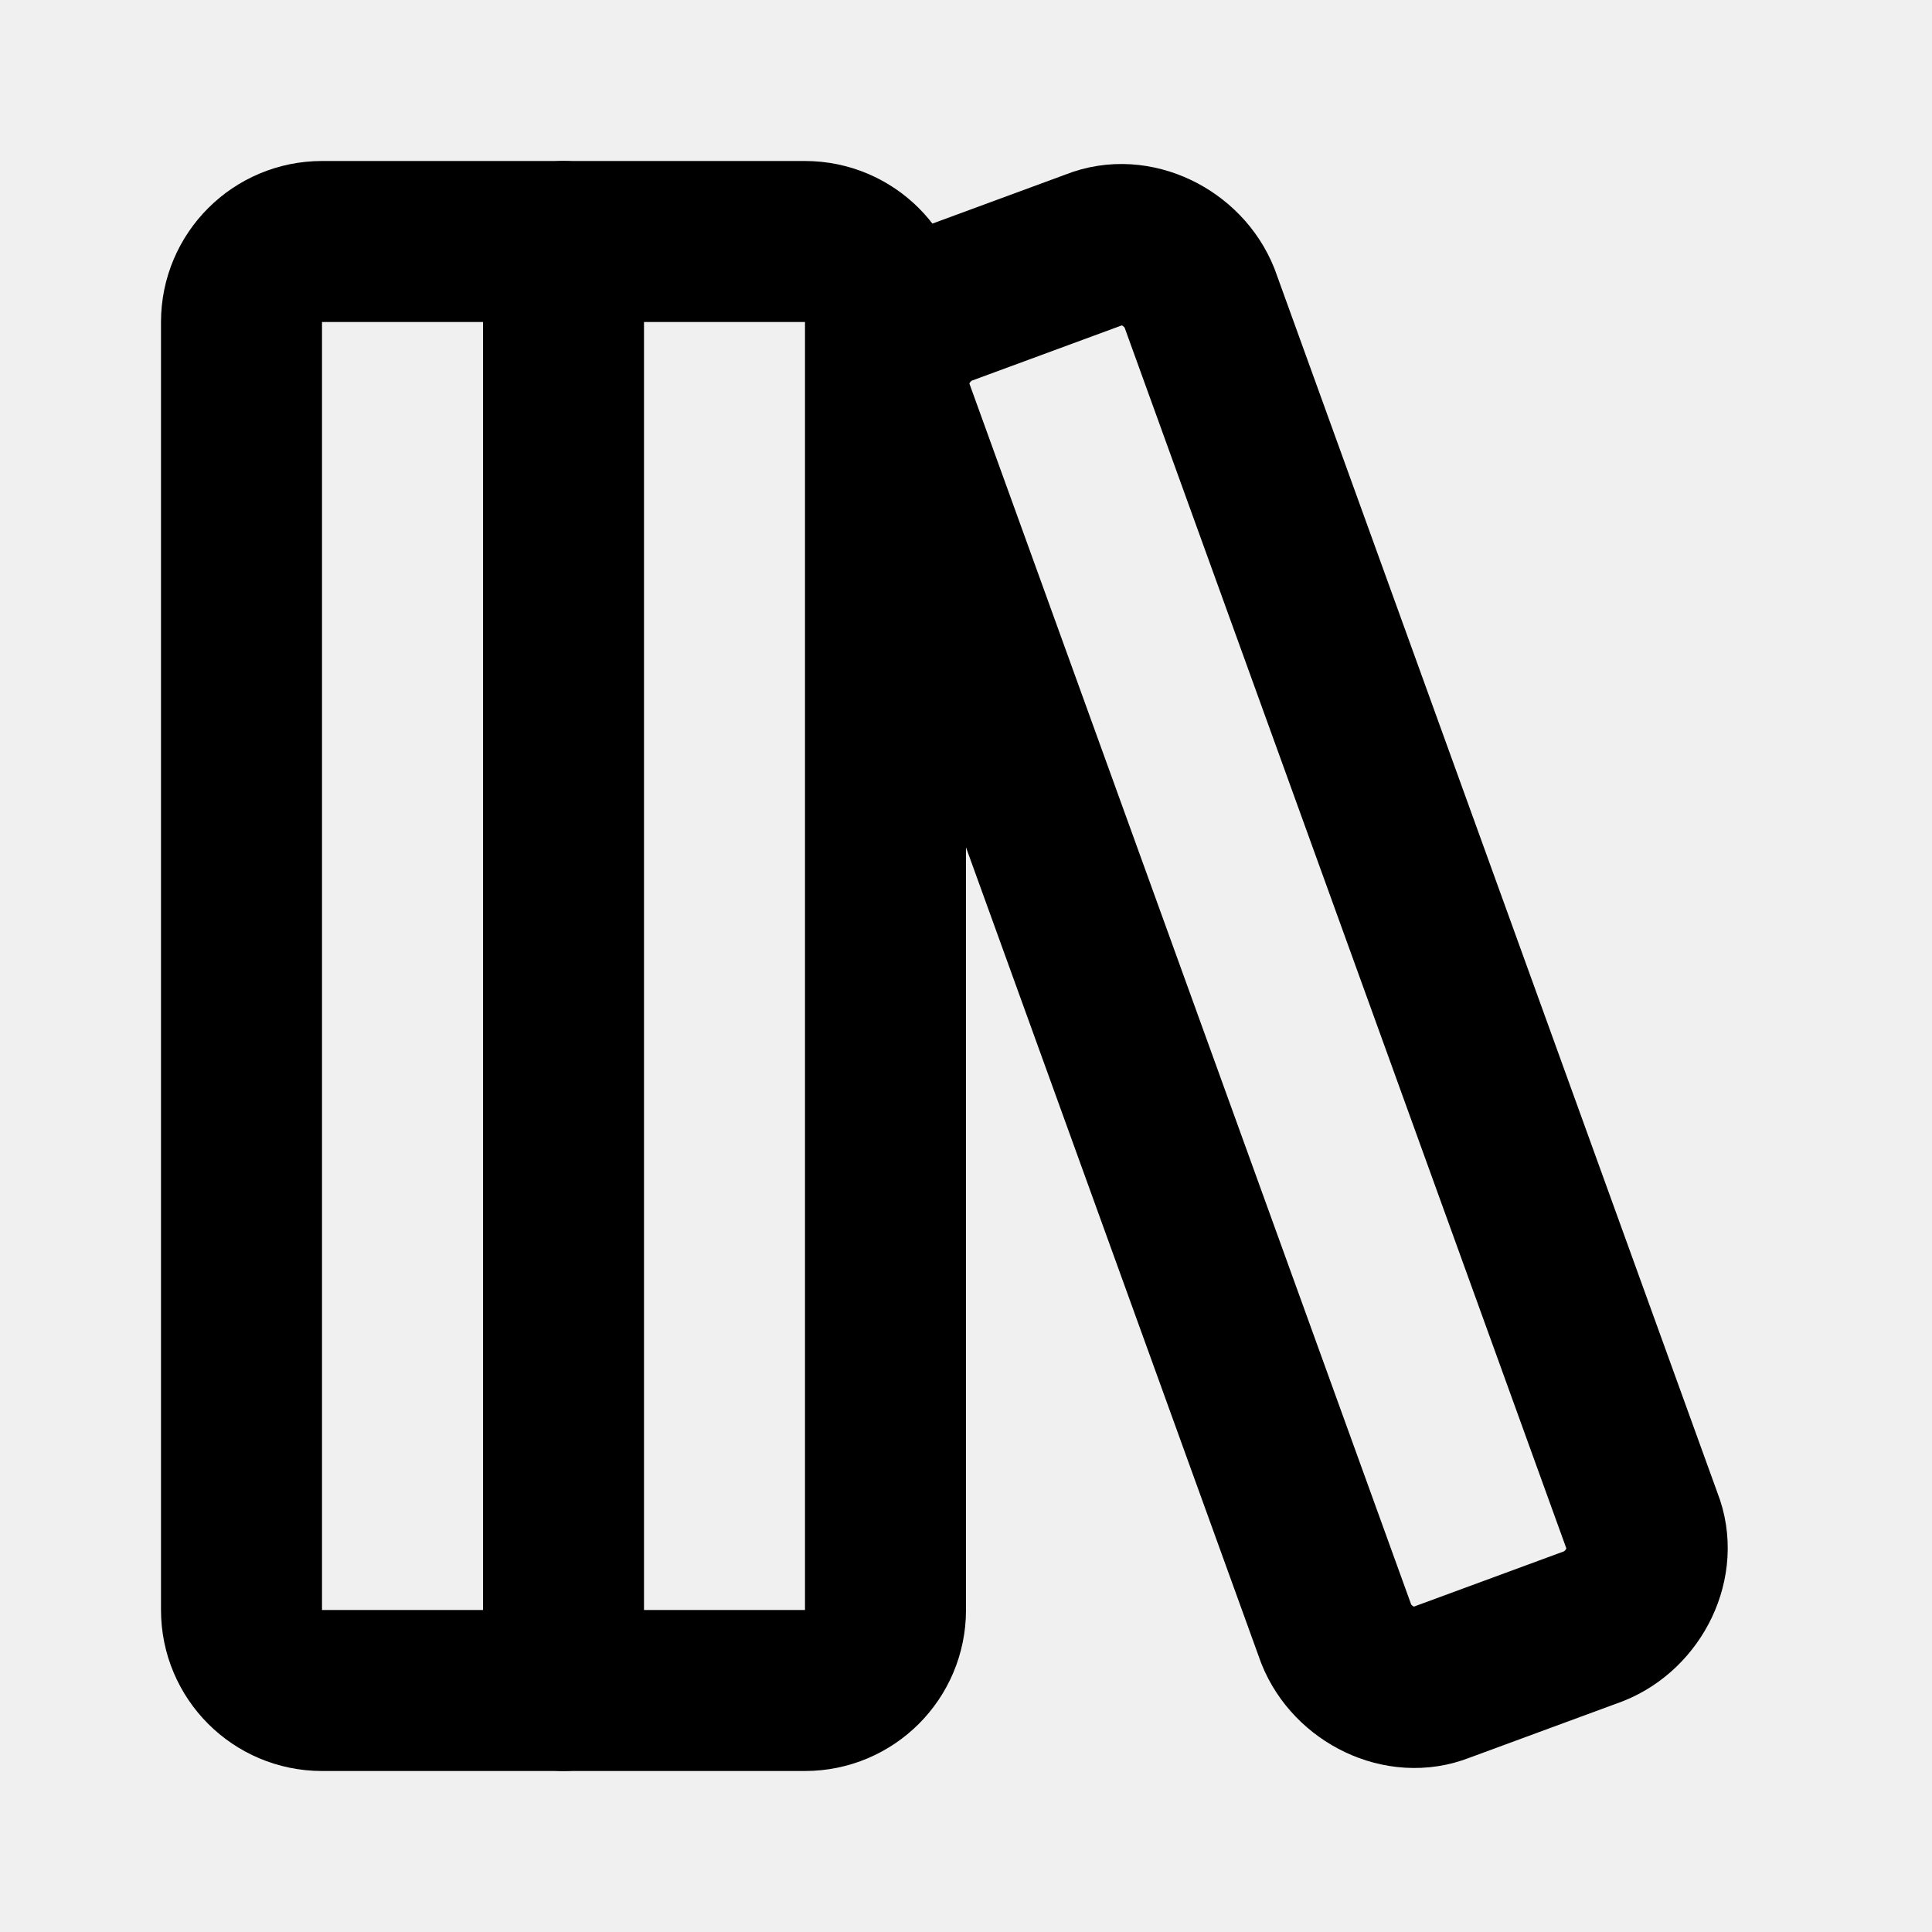
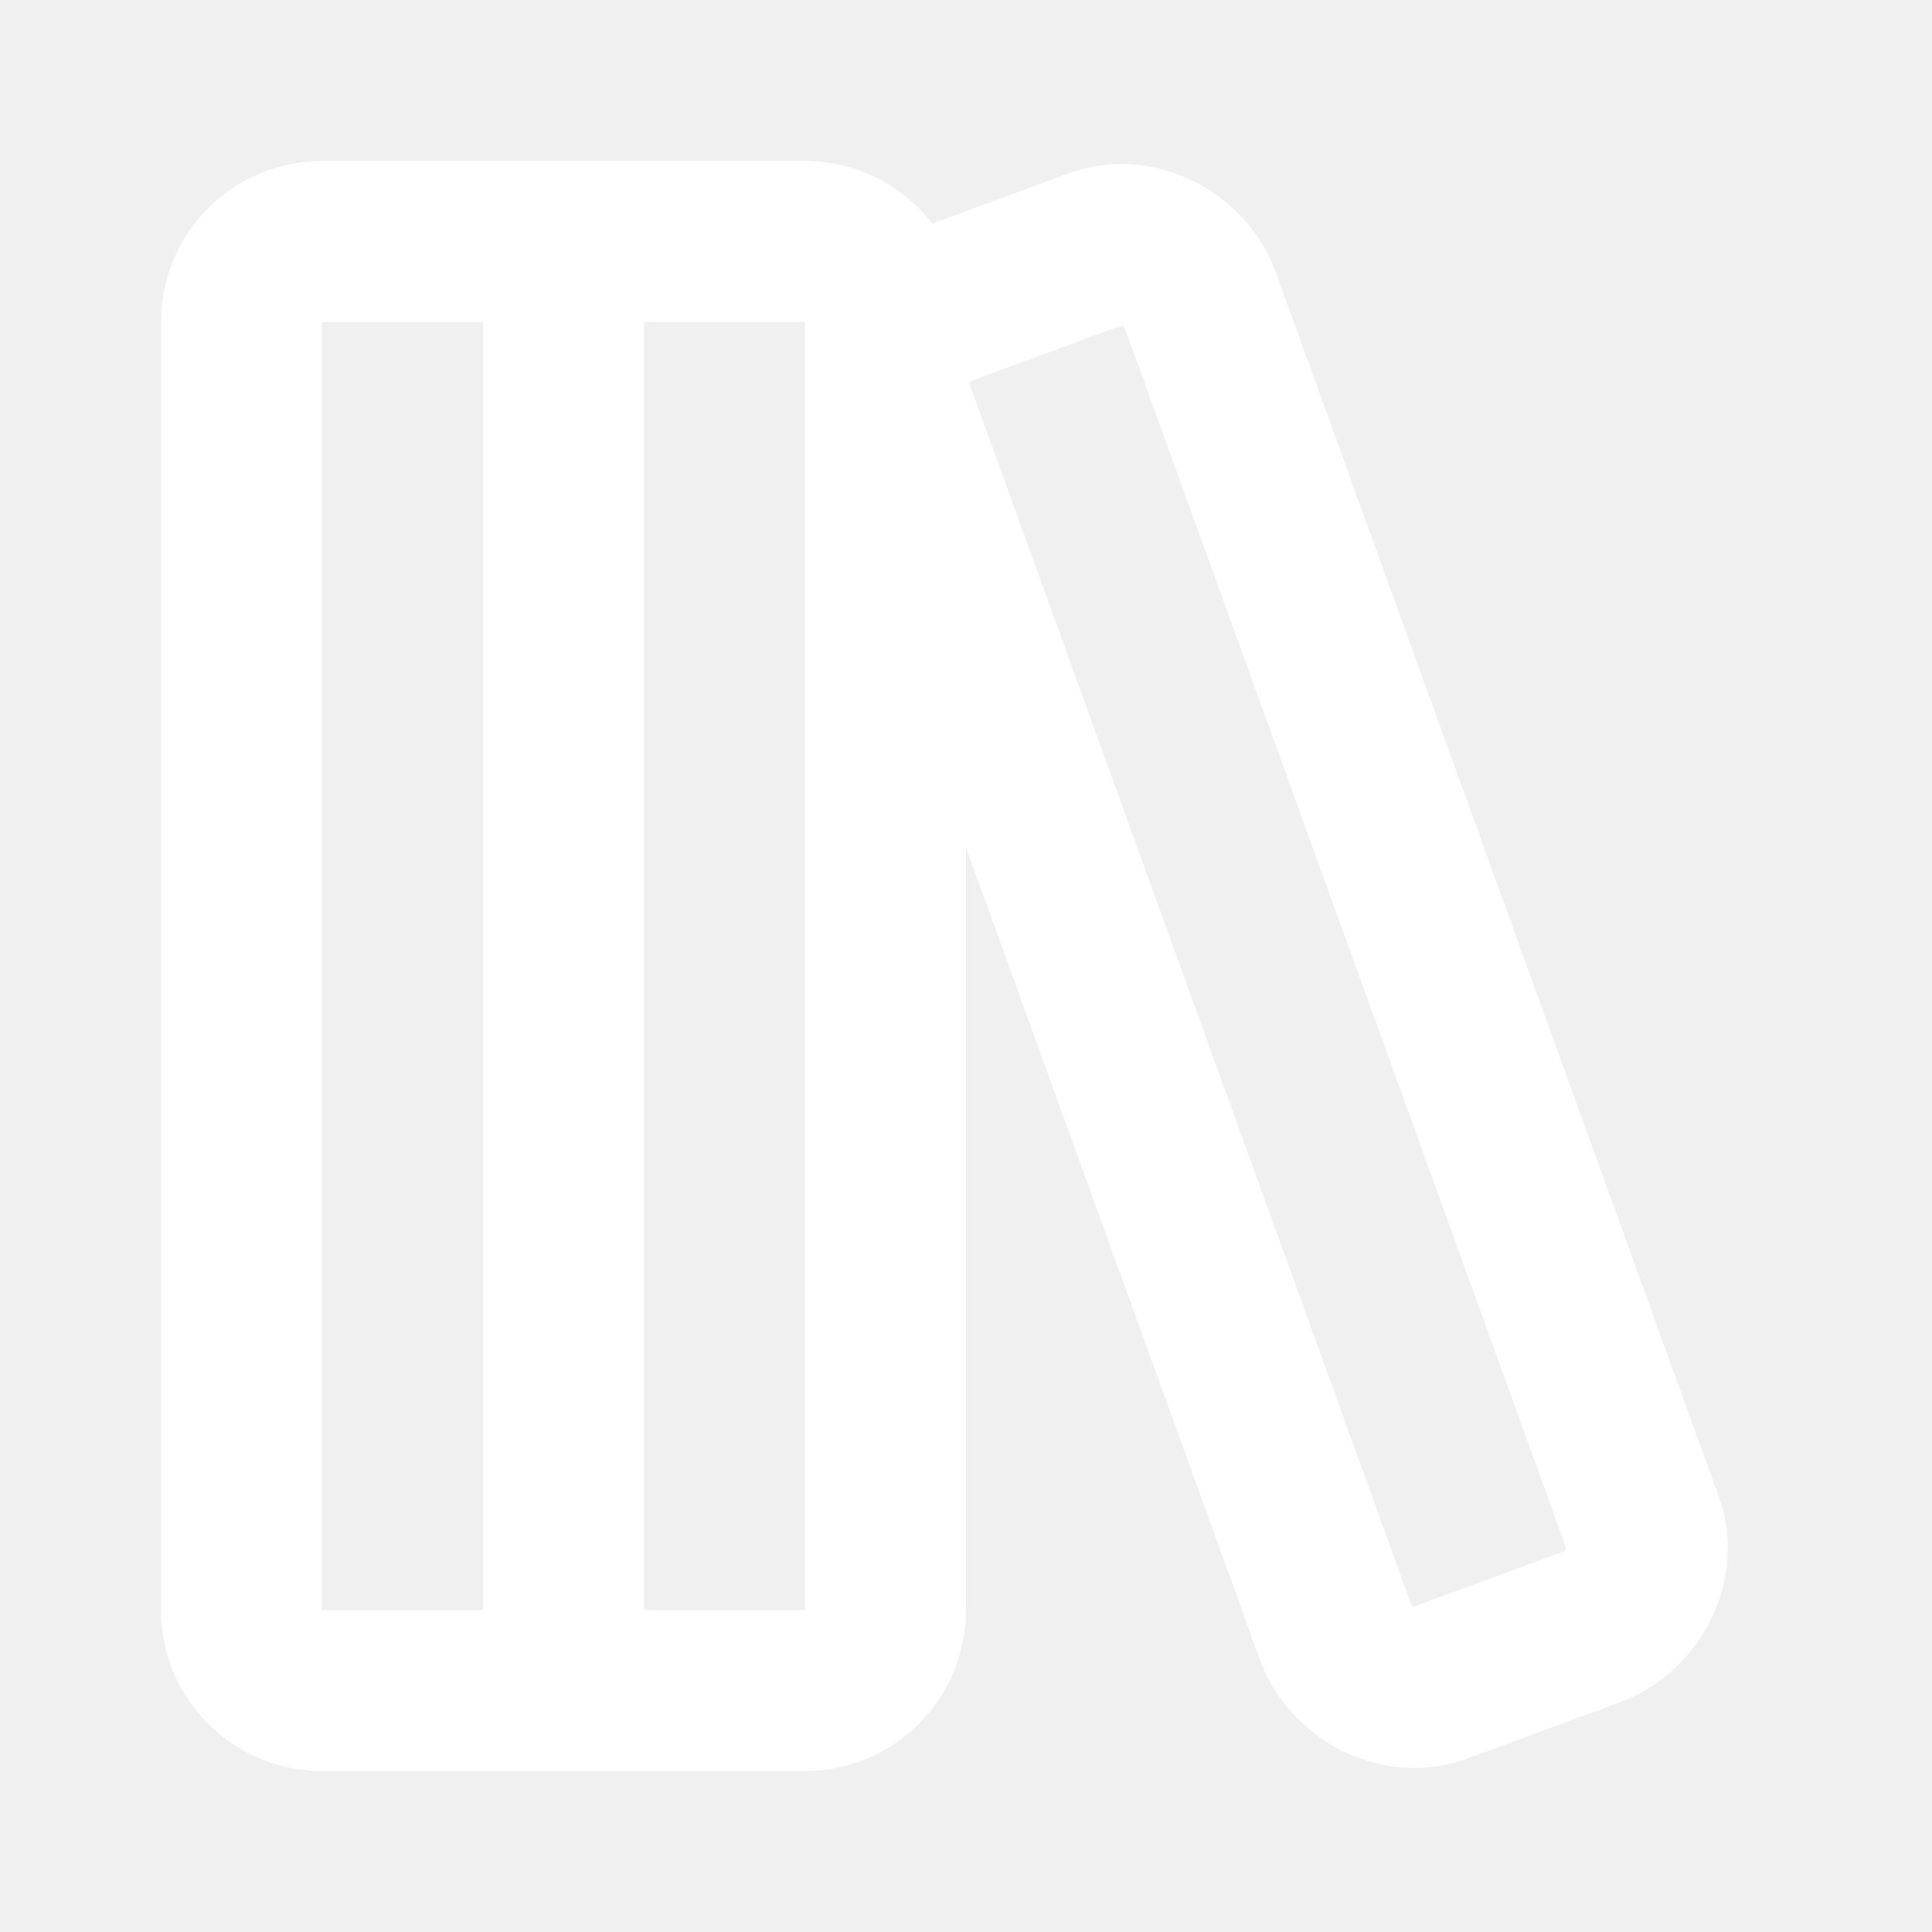
- <svg xmlns="http://www.w3.org/2000/svg" width="24" height="24" viewBox="0 0 24 24" fill="none" stroke="currentColor" stroke-width="2" stroke-linecap="round" stroke-linejoin="round" class="lucide lucide-library-big-icon lucide-library-big">
+ <svg xmlns="http://www.w3.org/2000/svg" width="24" height="24" viewBox="0 0 24 24" fill="none" stroke="white" stroke-width="2" stroke-linecap="round" stroke-linejoin="round" class="lucide lucide-library-big-icon lucide-library-big">
  <rect width="8" height="18" x="3" y="3" rx="1" />
  <path d="M7 3v18" />
  <path d="M20.4 18.9c.2.5-.1 1.1-.6 1.3l-1.9.7c-.5.2-1.1-.1-1.3-.6L11.1 5.1c-.2-.5.1-1.1.6-1.3l1.9-.7c.5-.2 1.1.1 1.3.6Z" />
</svg>
